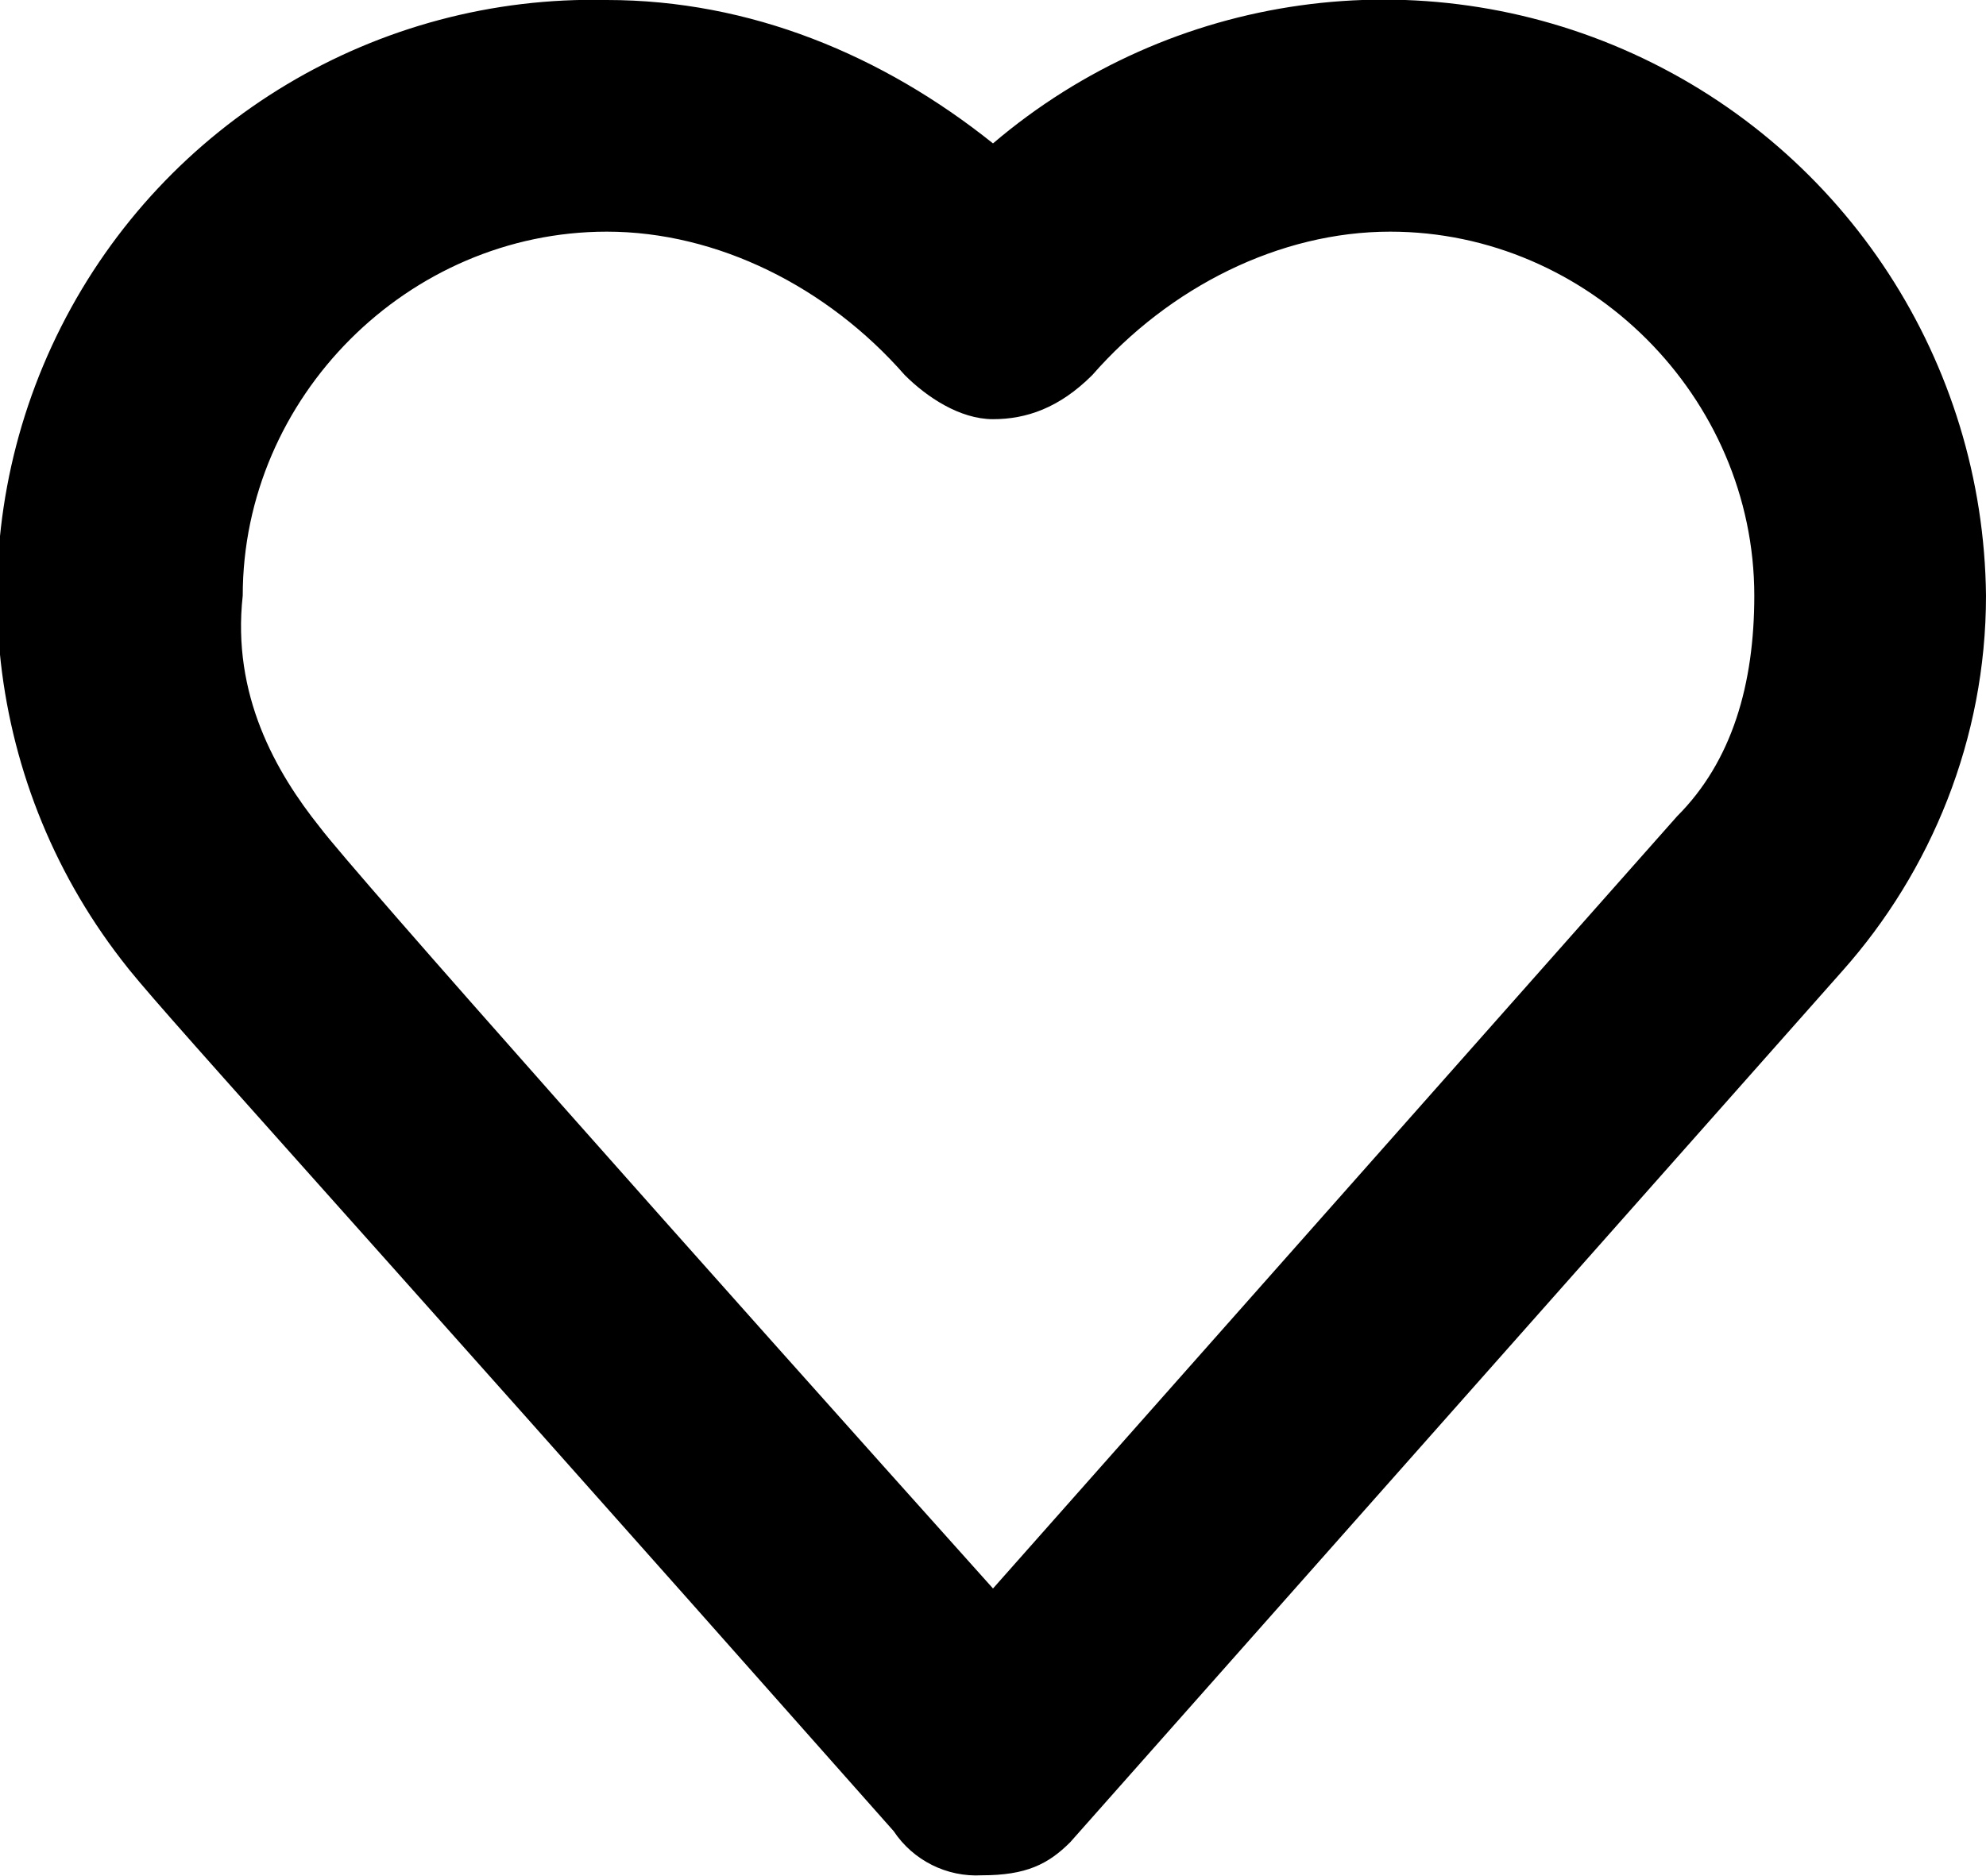
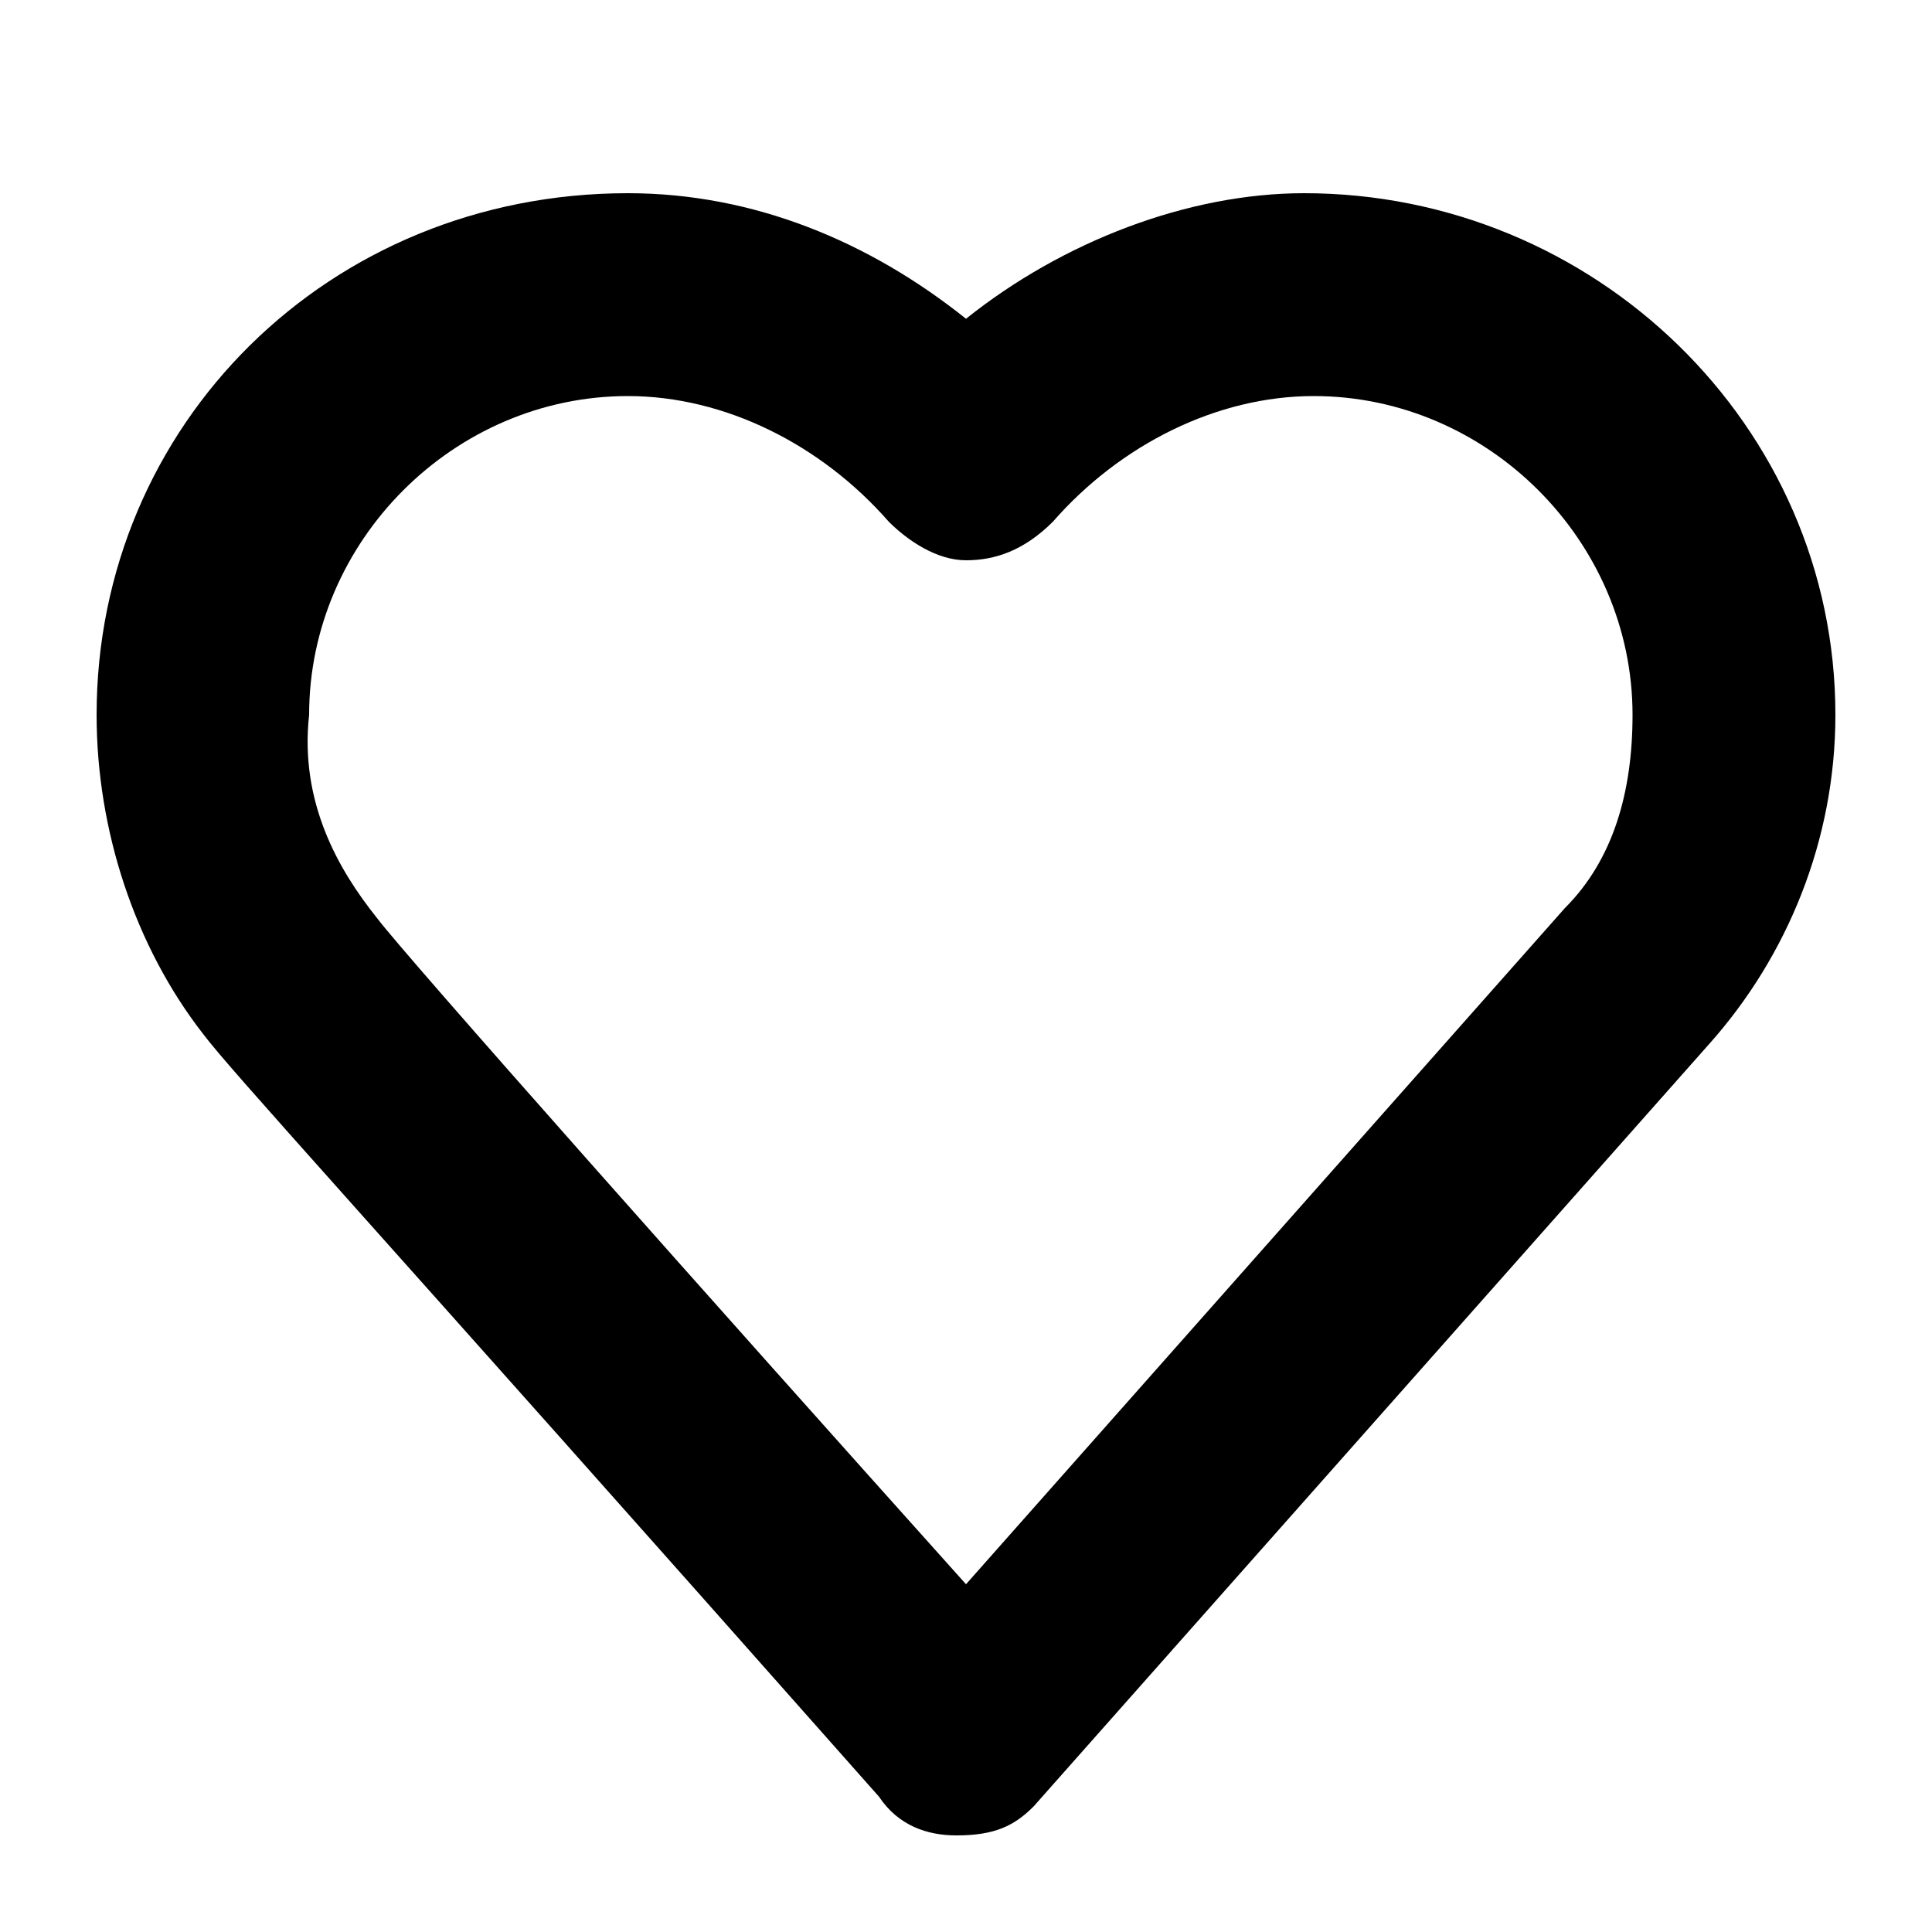
- <svg xmlns="http://www.w3.org/2000/svg" width="18" height="17" fill="none">
-   <path fill="#000" d="M8.9 17a.9.9 0 0 1-.8-.4c-5.4-6.1-6.7-7.5-7-7.9A5.4 5.4 0 0 1 5.5 0C6.8 0 8 .5 9 1.3a5.46 5.46 0 0 1 9 4.1c0 1.3-.5 2.5-1.3 3.4l-7 7.9c-.2.2-.4.3-.8.3Zm-6-9.5c.3.4 3.5 4 6.1 6.9l6.2-7c.5-.5.7-1.2.7-2 0-1.8-1.5-3.3-3.3-3.3-1 0-2 .5-2.7 1.3-.3.3-.6.4-.9.4-.3 0-.6-.2-.8-.4-.7-.8-1.7-1.3-2.7-1.3-1.8 0-3.3 1.5-3.3 3.3-.1.9.3 1.6.7 2.1-.1 0-.1 0 0 0Z" />
+ <svg xmlns="http://www.w3.org/2000/svg" width="20" height="20" fill="none" viewBox="0 0 20 20">
+   <path fill="#000" d="M9.9 19c-.3 0-.6-.1-.8-.4-5.4-6.1-6.7-7.5-7-7.9C1.4 9.8 1 8.6 1 7.4 1 4.4 3.4 2 6.5 2 7.8 2 9 2.5 10 3.3c1-.8 2.3-1.3 3.5-1.3 3 0 5.5 2.4 5.5 5.4 0 1.3-.5 2.5-1.3 3.4l-7 7.9c-.2.2-.4.3-.8.3Zm-6-9.5c.3.4 3.5 4 6.1 6.9l6.2-7c.5-.5.7-1.2.7-2 0-1.8-1.5-3.3-3.3-3.3-1 0-2 .5-2.7 1.3-.3.3-.6.4-.9.4-.3 0-.6-.2-.8-.4-.7-.8-1.7-1.3-2.7-1.3-1.8 0-3.3 1.5-3.3 3.3-.1.9.3 1.6.7 2.1-.1 0-.1 0 0 0Z" />
</svg>
